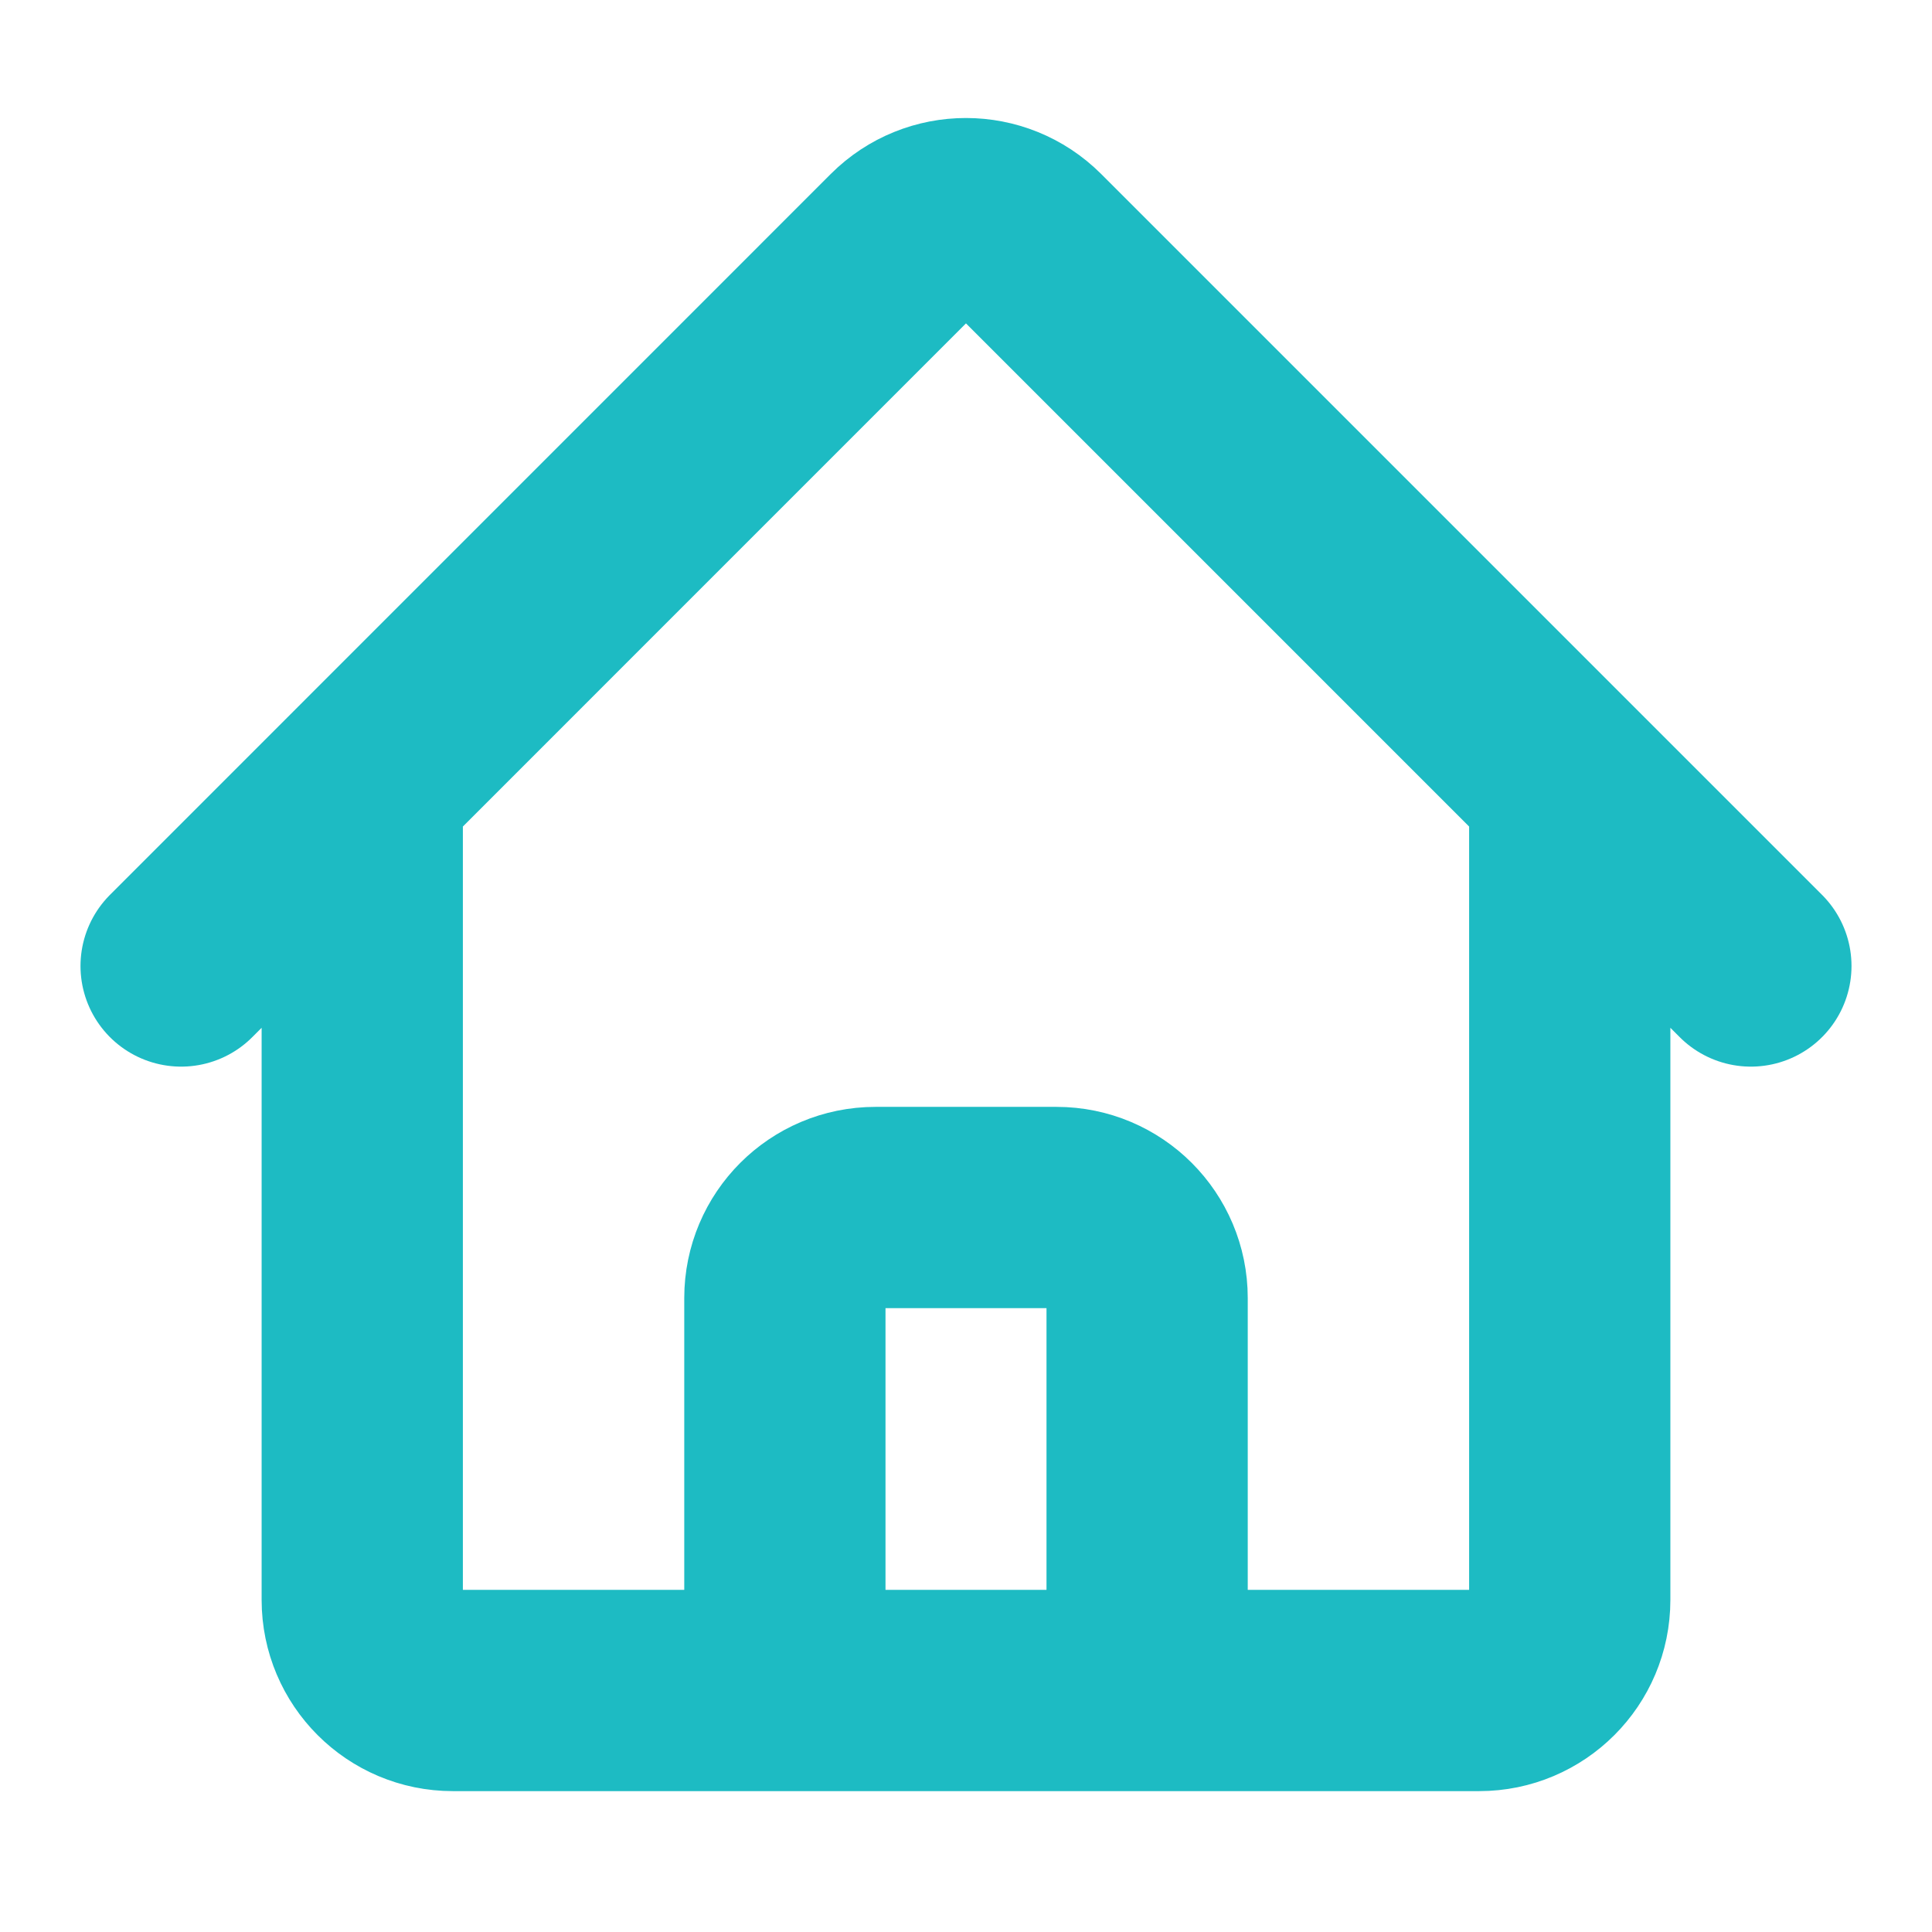
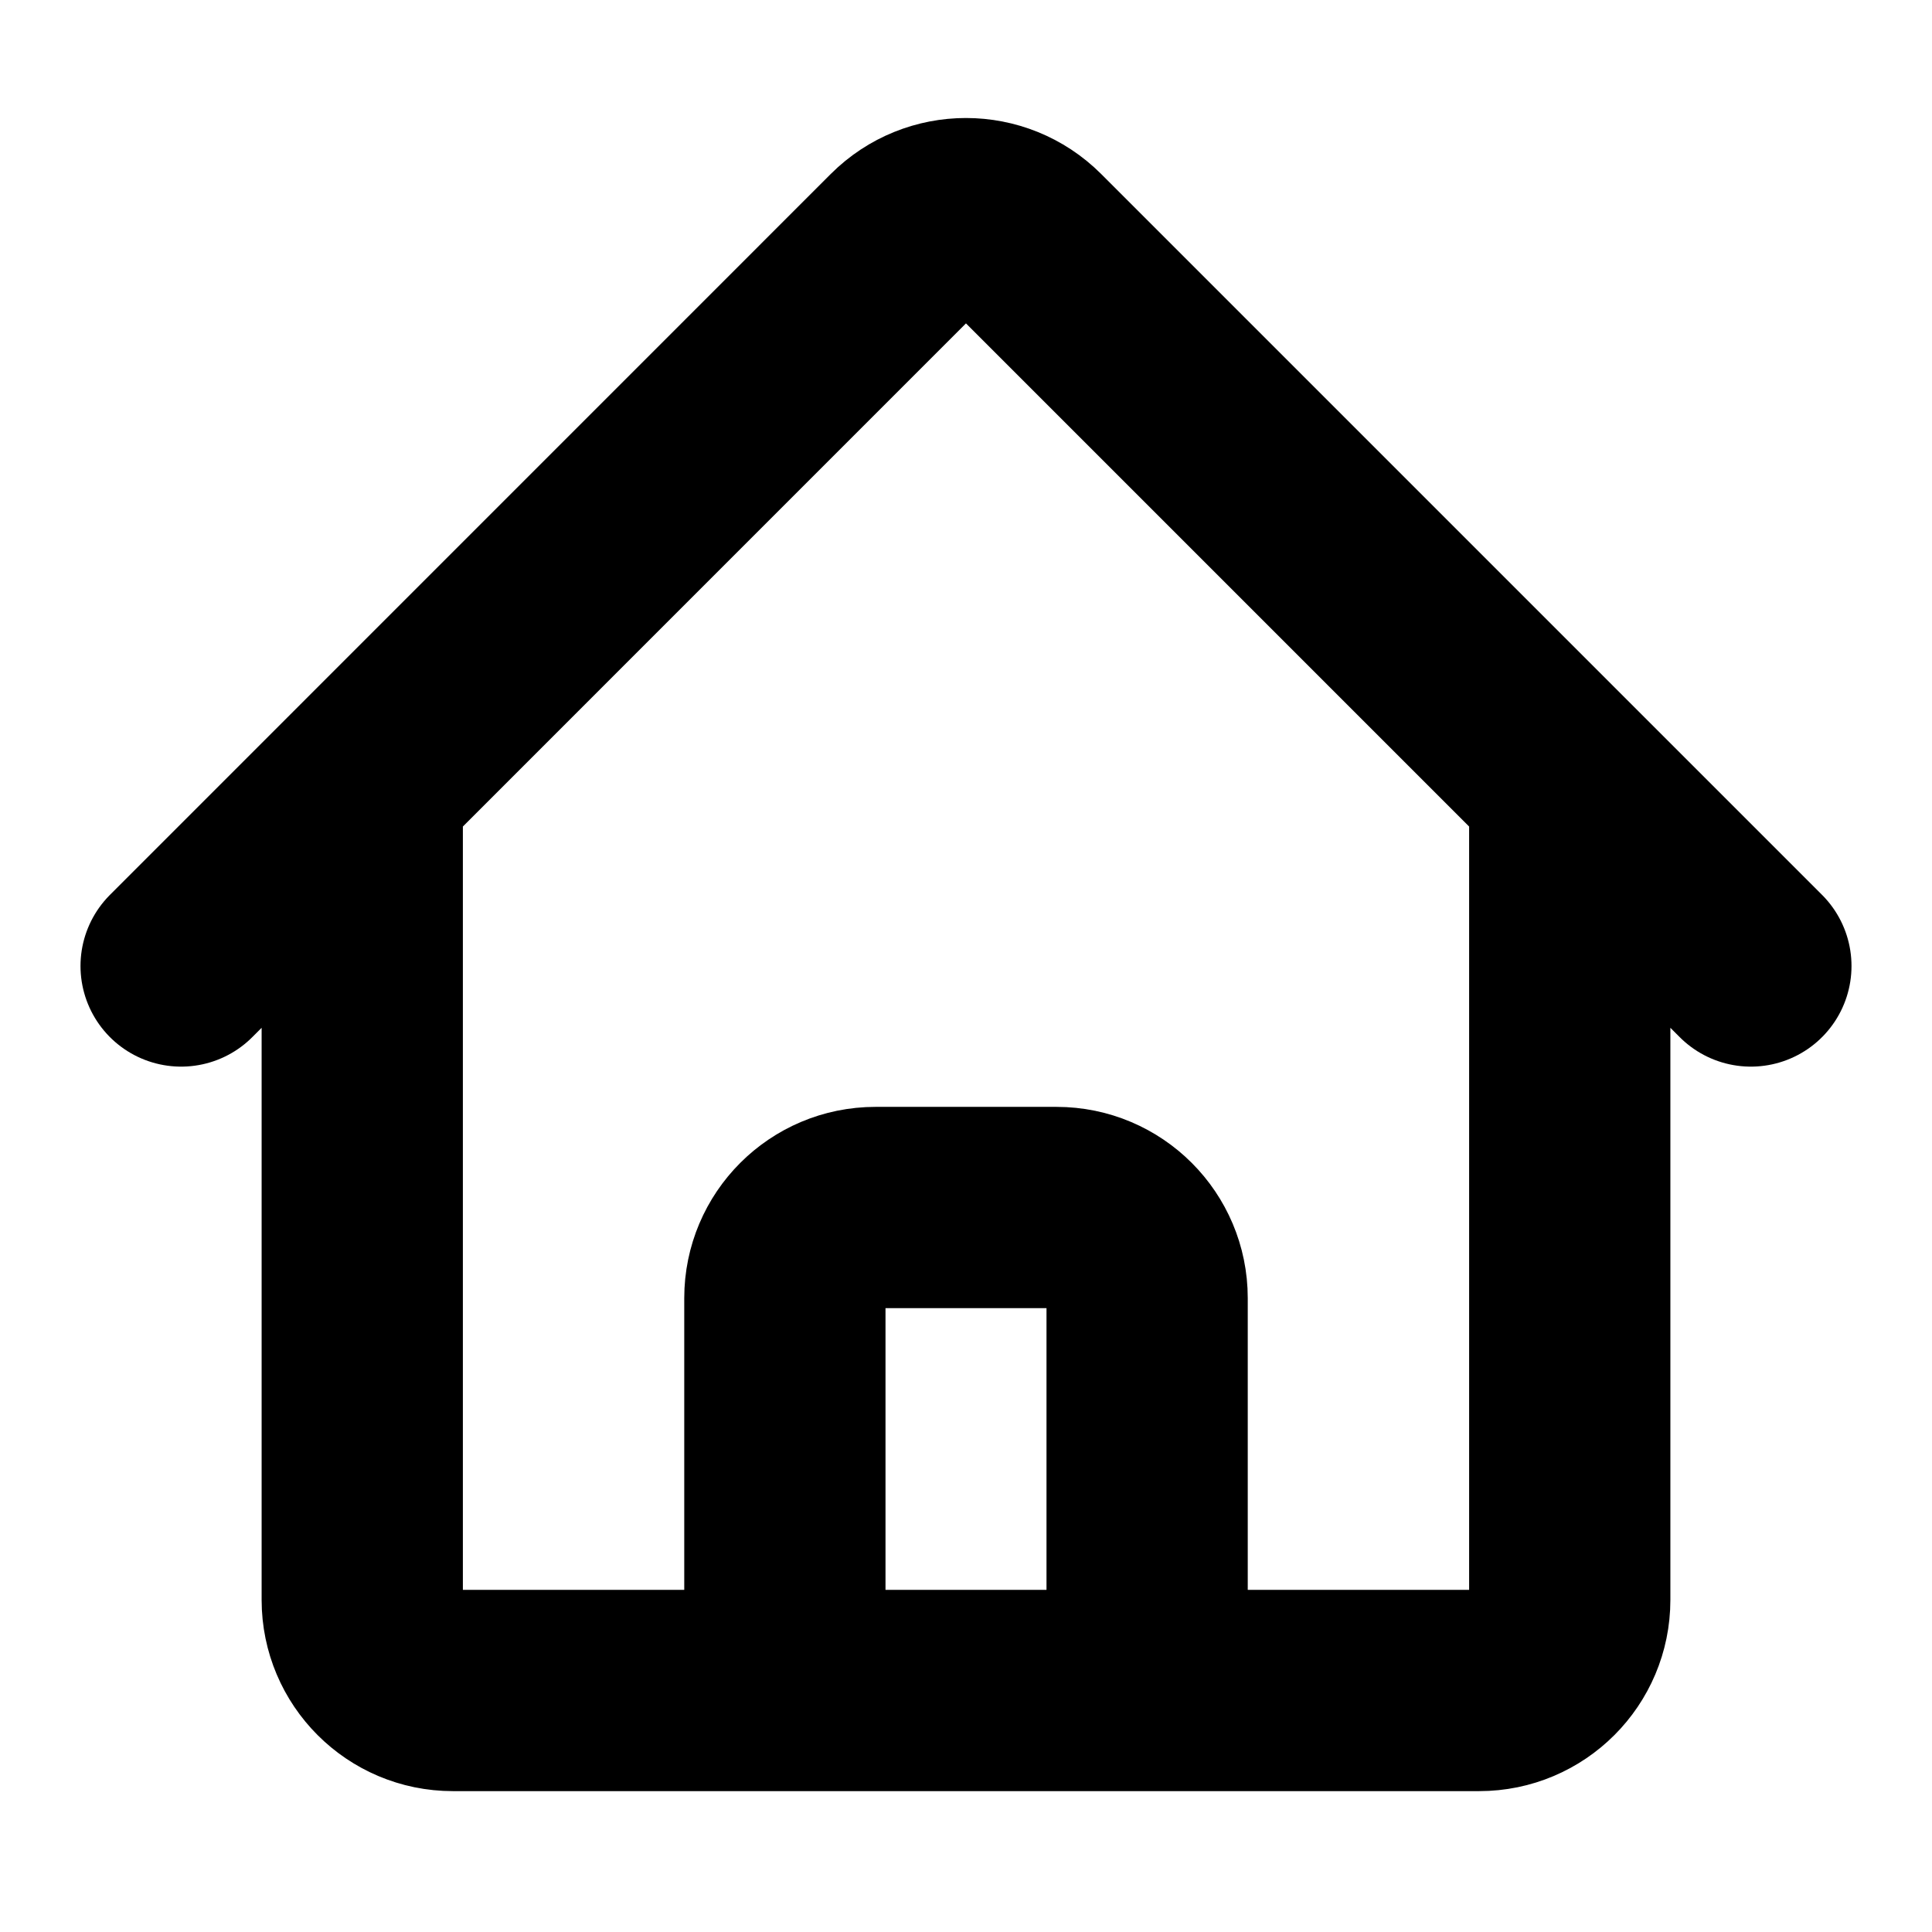
<svg xmlns="http://www.w3.org/2000/svg" width="24" height="24" fill="none">
-   <path stroke="#1DBBC3" stroke-linecap="round" stroke-linejoin="round" stroke-width="2.5" d="m2.25 12 8.954-8.955a1.126 1.126 0 0 1 1.591 0L21.75 12M4.5 9.75v10.125c0 .621.504 1.125 1.125 1.125H9.75v-4.875c0-.621.504-1.125 1.125-1.125h2.25c.621 0 1.125.504 1.125 1.125V21h4.125c.621 0 1.125-.504 1.125-1.125V9.75M8.25 21h8.25" />
+   <path stroke="#000" stroke-linecap="round" stroke-linejoin="round" stroke-width="2.5" d="m2.25 12 8.954-8.955a1.126 1.126 0 0 1 1.591 0L21.75 12M4.5 9.75v10.125c0 .621.504 1.125 1.125 1.125H9.75v-4.875c0-.621.504-1.125 1.125-1.125h2.25c.621 0 1.125.504 1.125 1.125V21h4.125c.621 0 1.125-.504 1.125-1.125V9.75M8.25 21h8.25" />
</svg>
